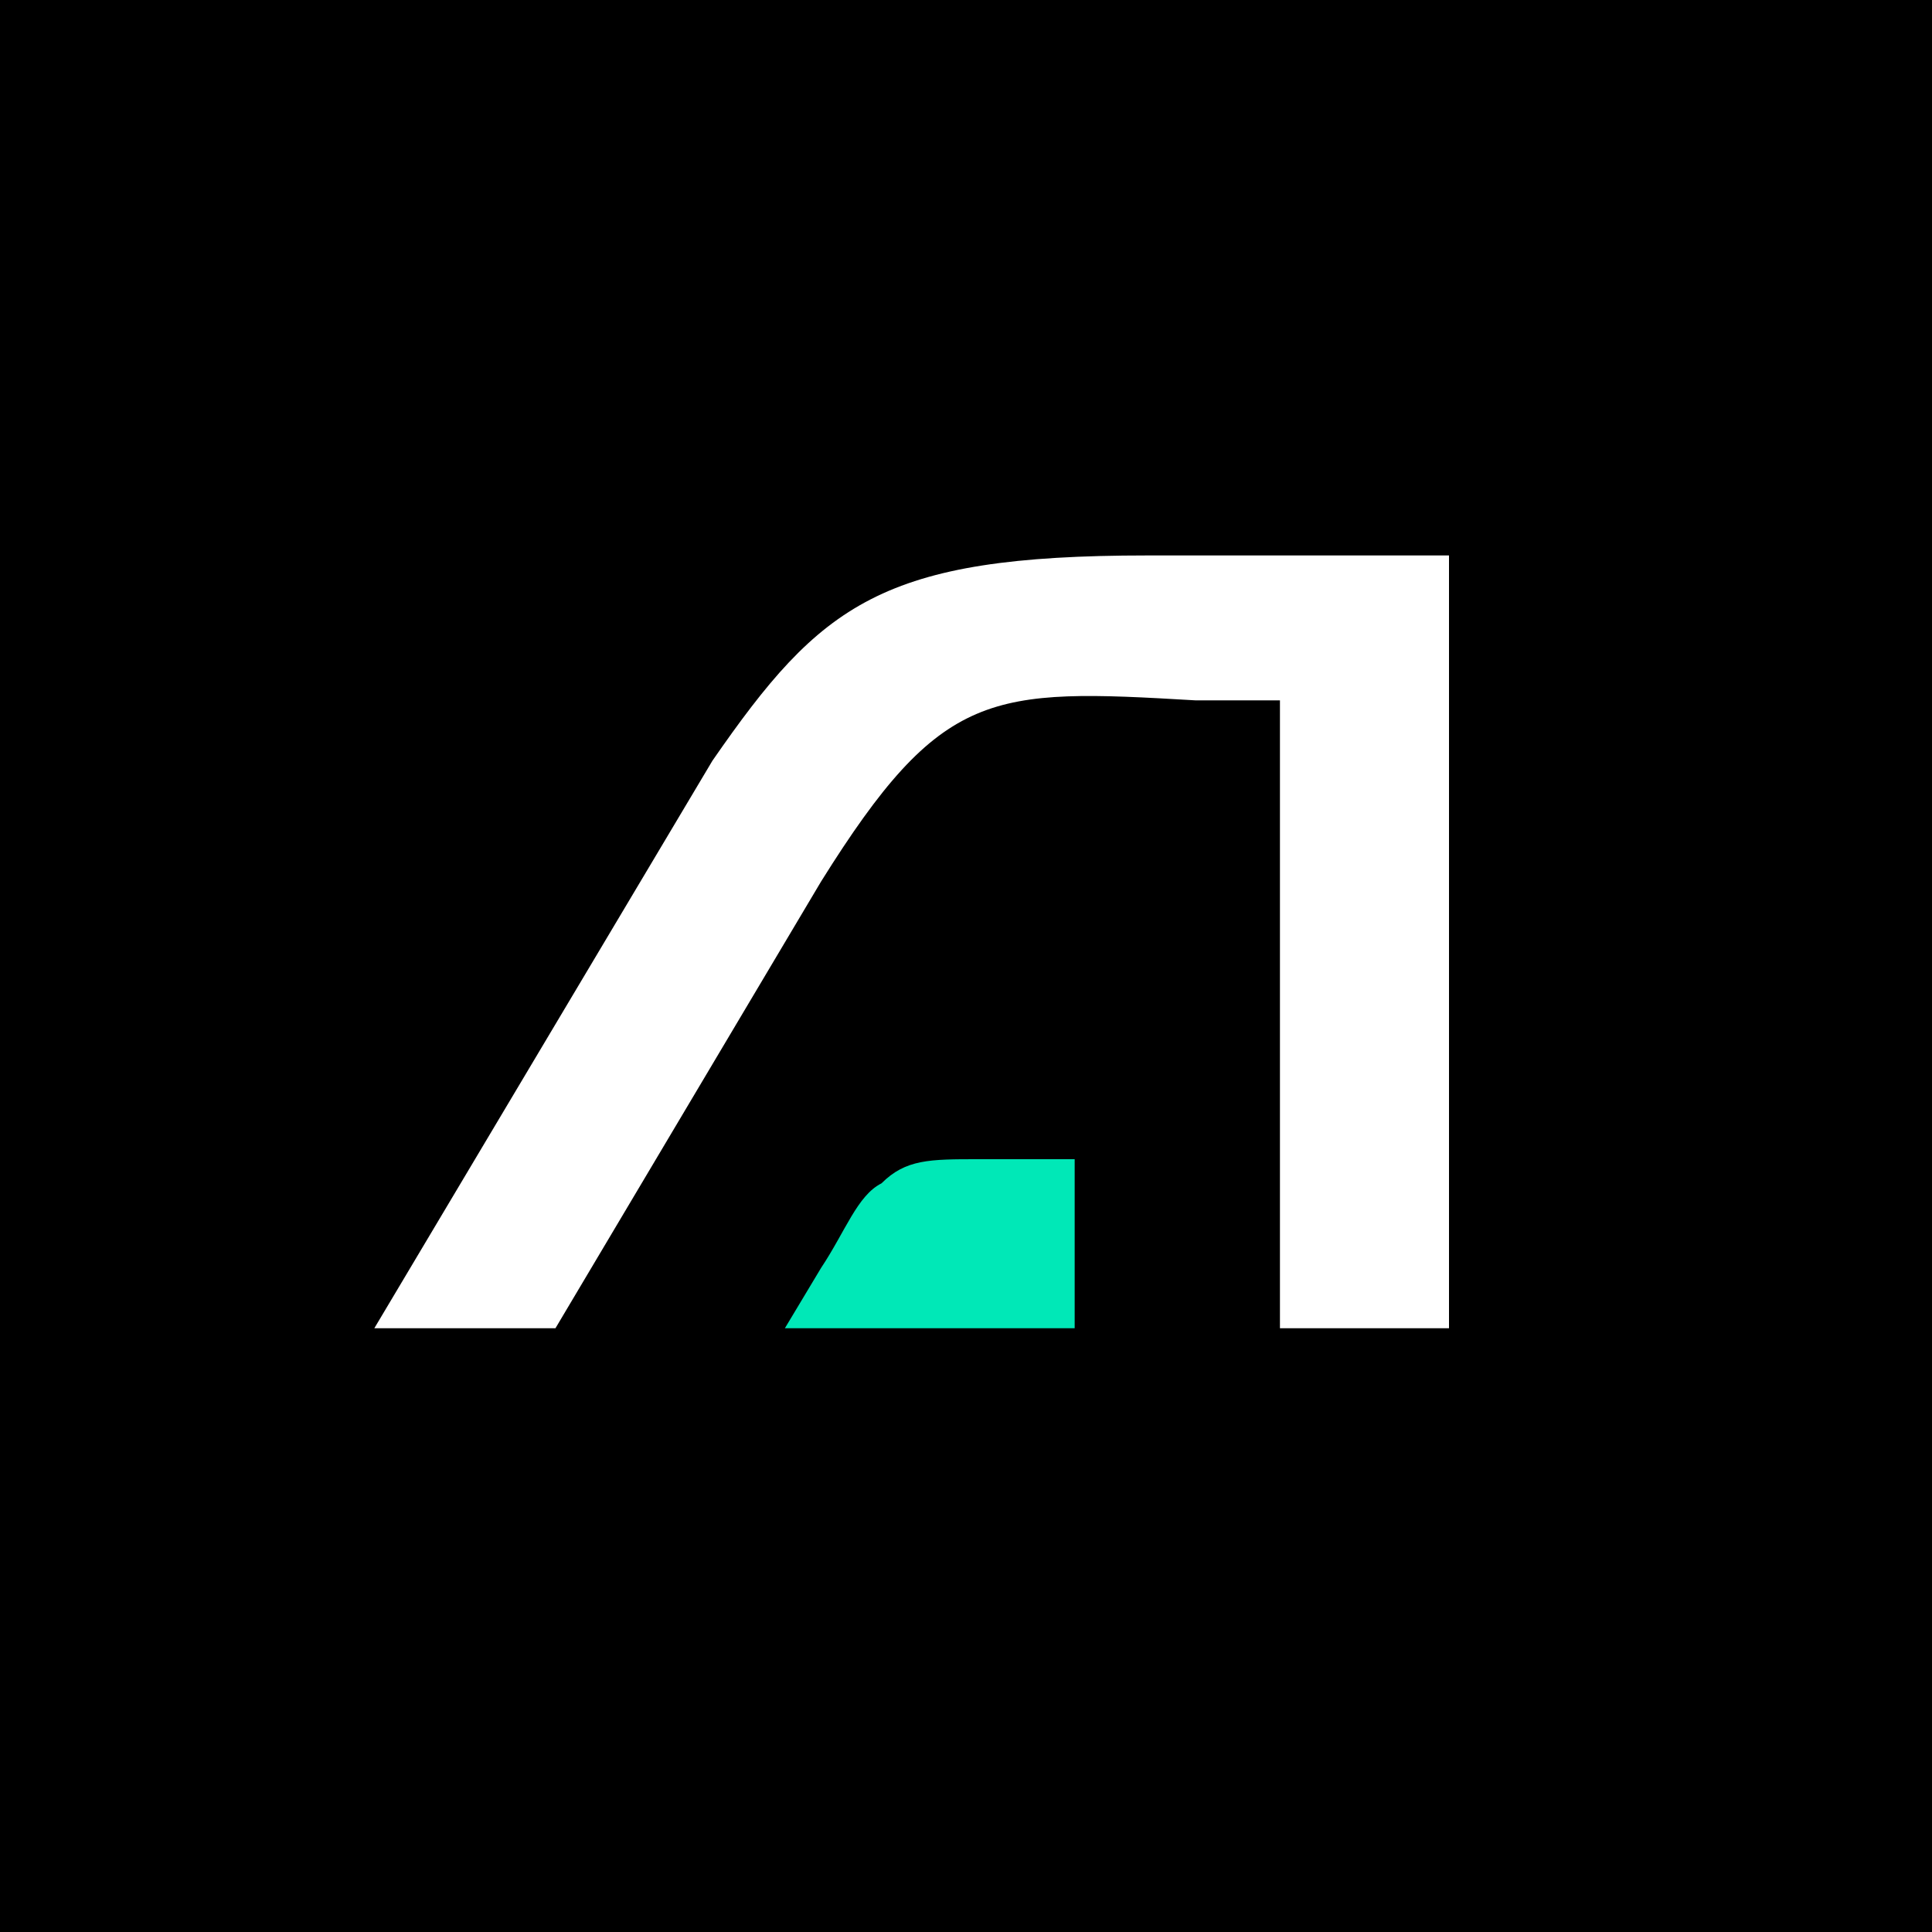
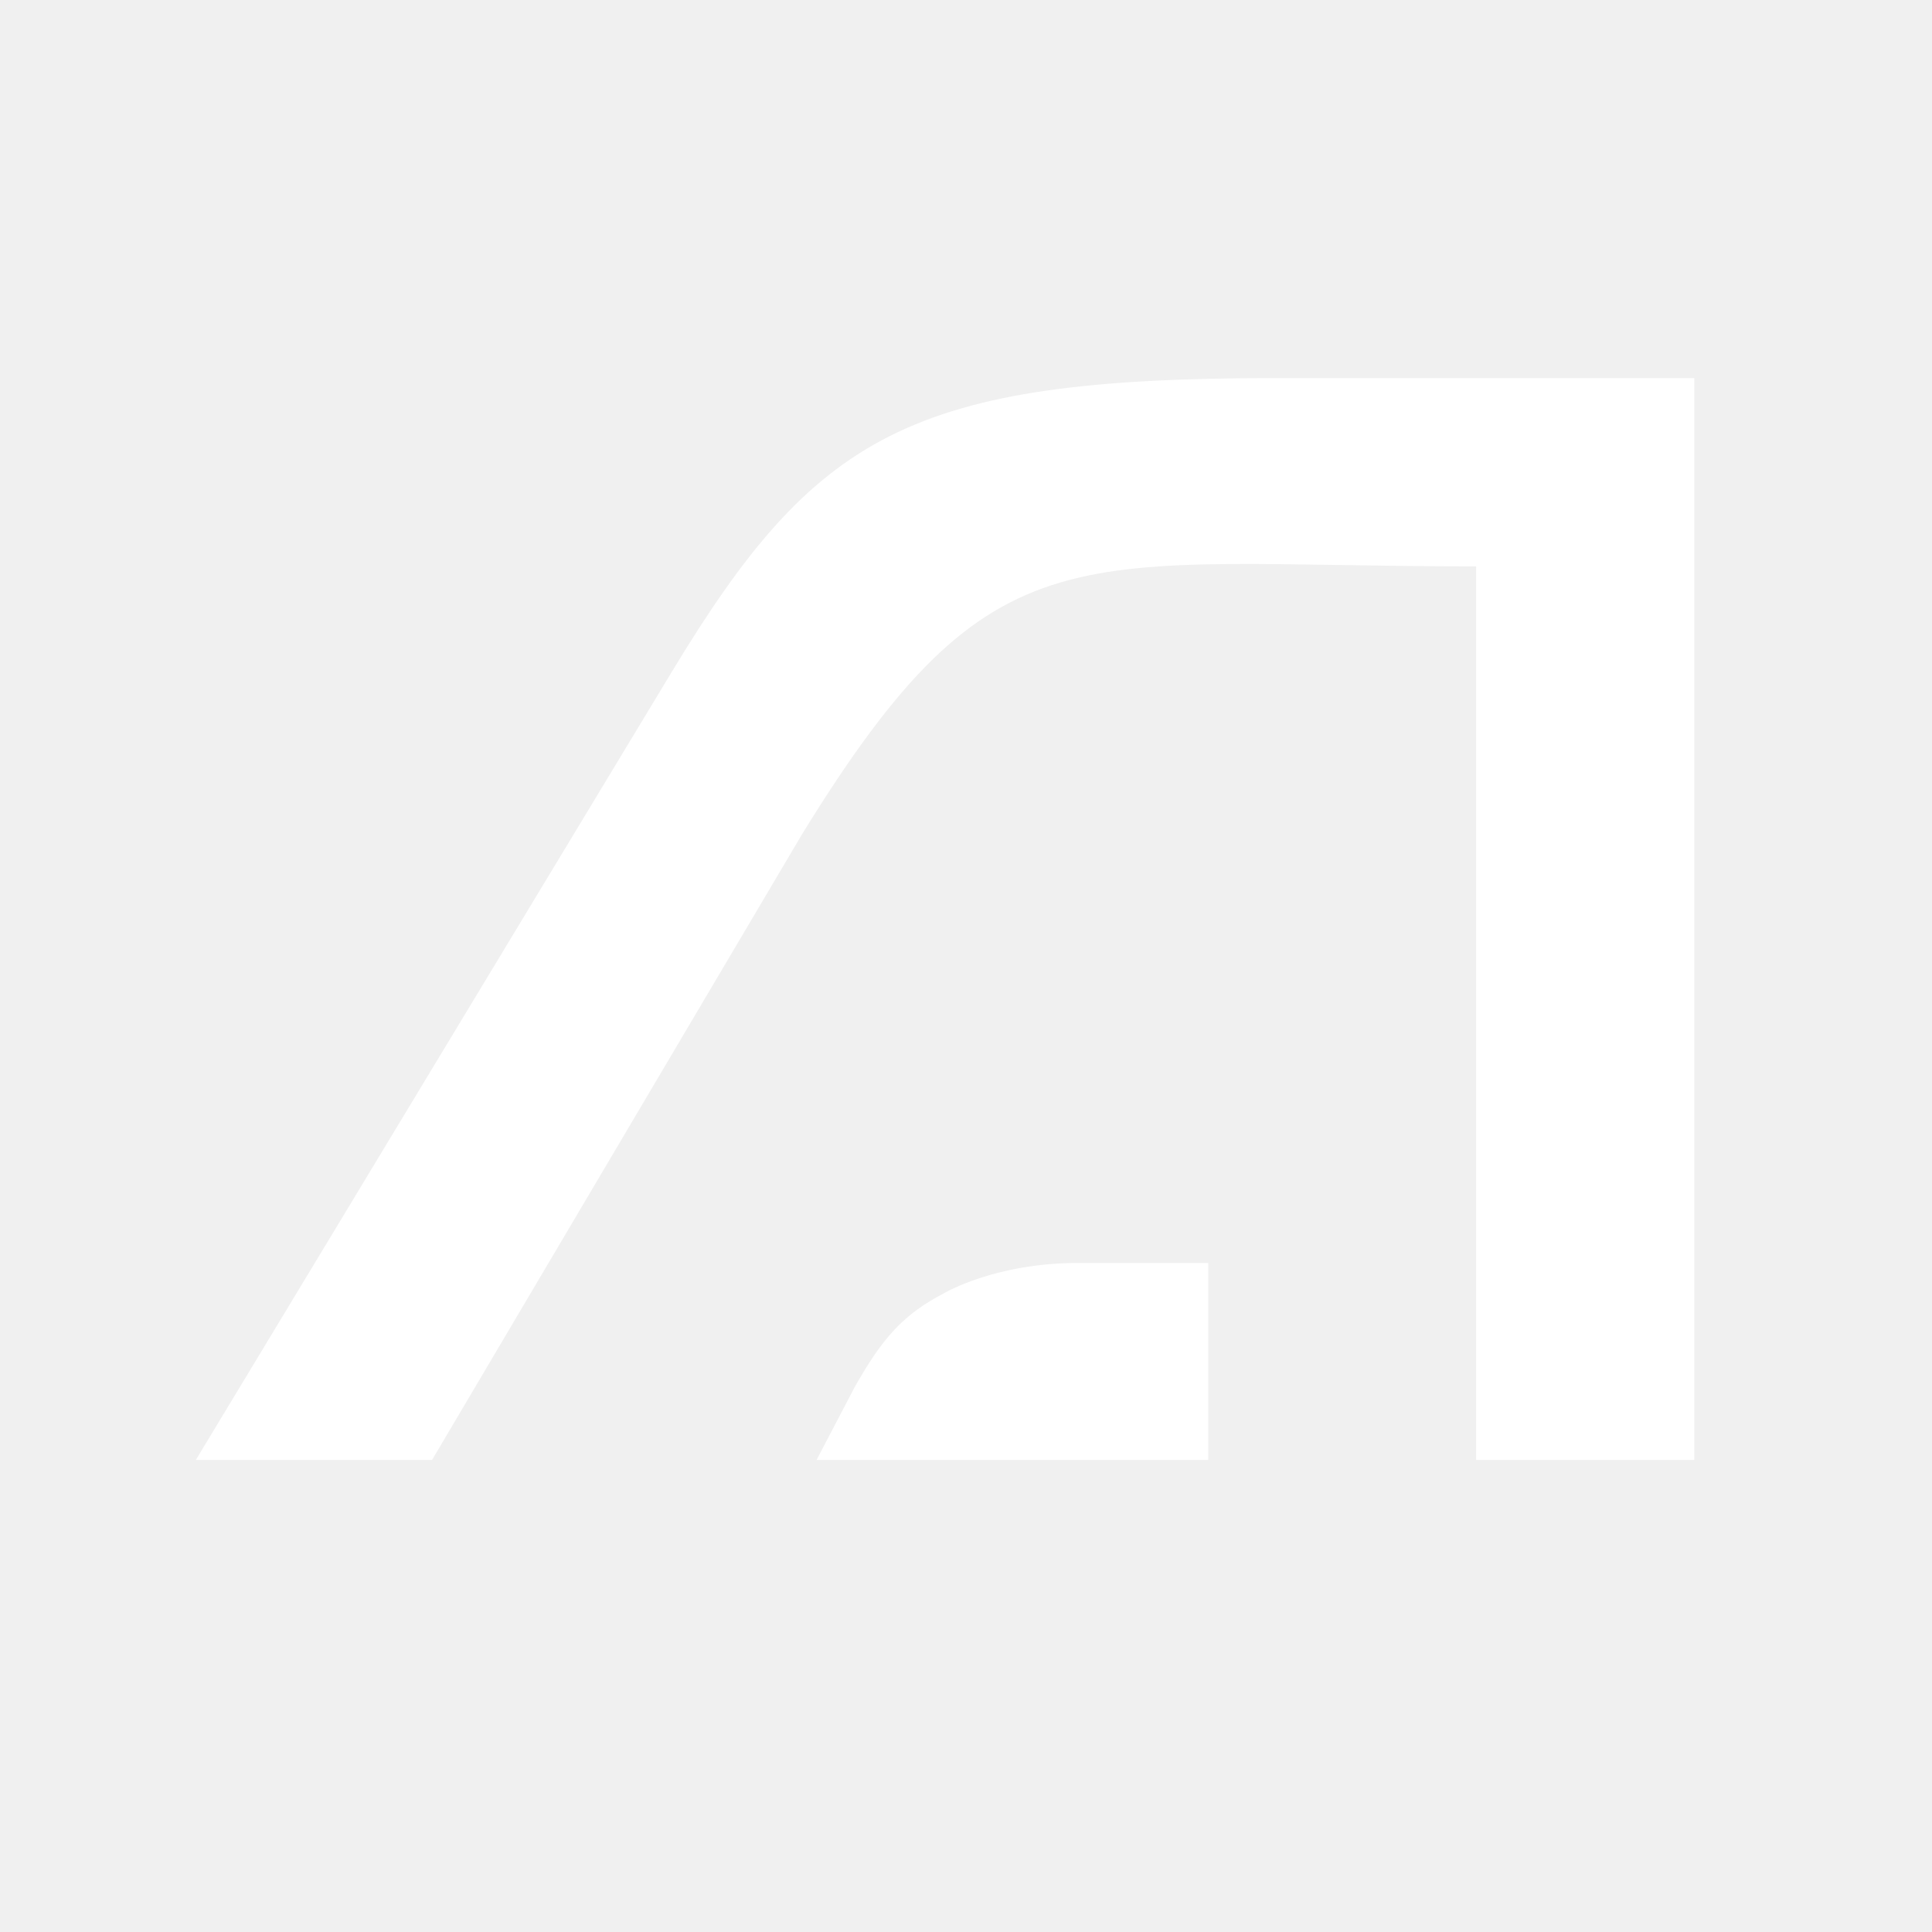
- <svg xmlns="http://www.w3.org/2000/svg" id="Layer_1" version="1.1" viewBox="0 0 16 16">
+ <svg xmlns="http://www.w3.org/2000/svg" id="Layer_1" version="1.1" viewBox="0 0 512 512">
  <defs>
    <style>
      .st0 {
-         fill: #00e8b7;
-       }
- 
-       .st1 {
        fill: #fff;
      }
    </style>
  </defs>
-   <rect width="16" height="16" />
-   <g>
-     <path class="st1" d="M9.5,4.6c-2.2,0-2.7.4-3.6,1.7l-2.8,4.7h1.5s2.2-3.7,2.2-3.7c1-1.6,1.4-1.6,3.1-1.5.2,0,.5,0,.7,0v5.2h1.4v-6.4h-2.5Z" />
-     <path class="st0" d="M8.9,9.6s-.4,0-.8,0c-.4,0-.6,0-.8.2-.2.1-.3.4-.5.7h0s-.3.5-.3.5h2.4v-1.4h0Z" />
-   </g>
+   <path class="st0" d="M51.9,386.9l126.1-208.8c38.1-63,63-77.9,159.8-77.9h111.2v286.7h-57.8v-236.8c-106.8,0-127.4-12.3-178.6,70.9l-98.1,165.9h-62.6,0Z" />
+   <path class="st0" d="M320.2,334.7v52.2h-103.8l10.1-19.3c7.4-13.1,12.9-19.3,23.9-25,0,0,13.4-7.9,35.2-7.9" />
</svg>
